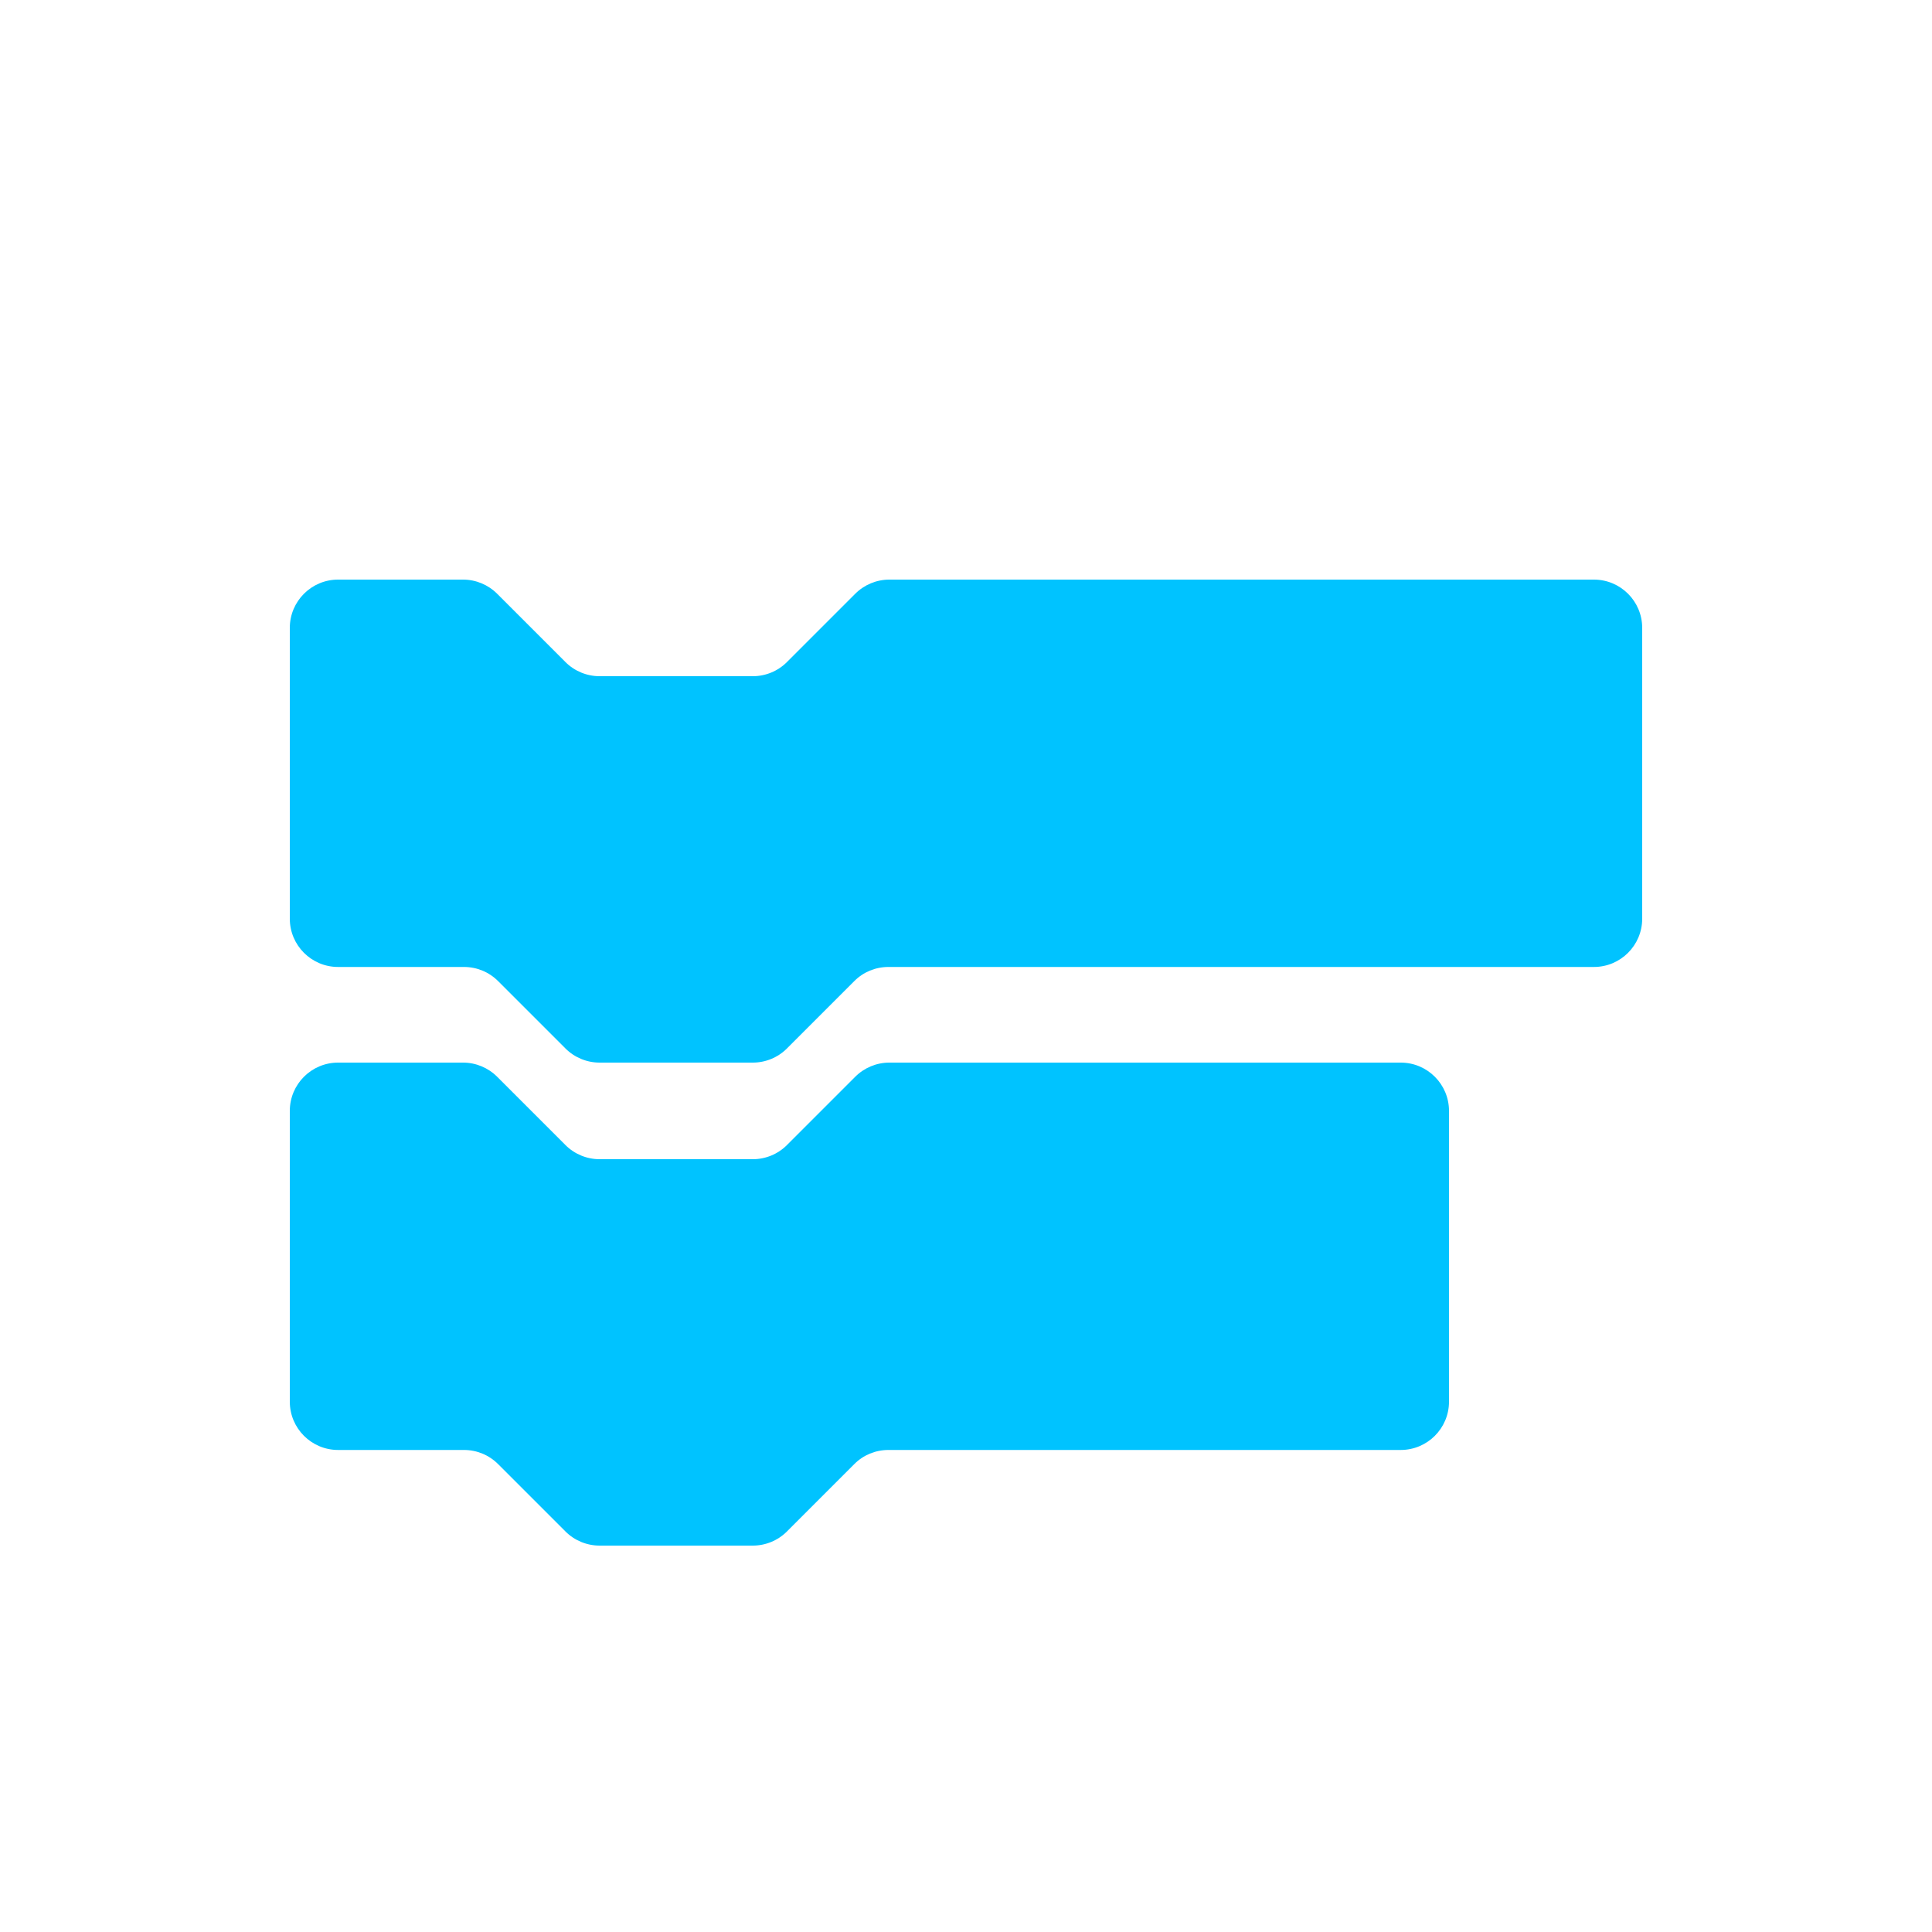
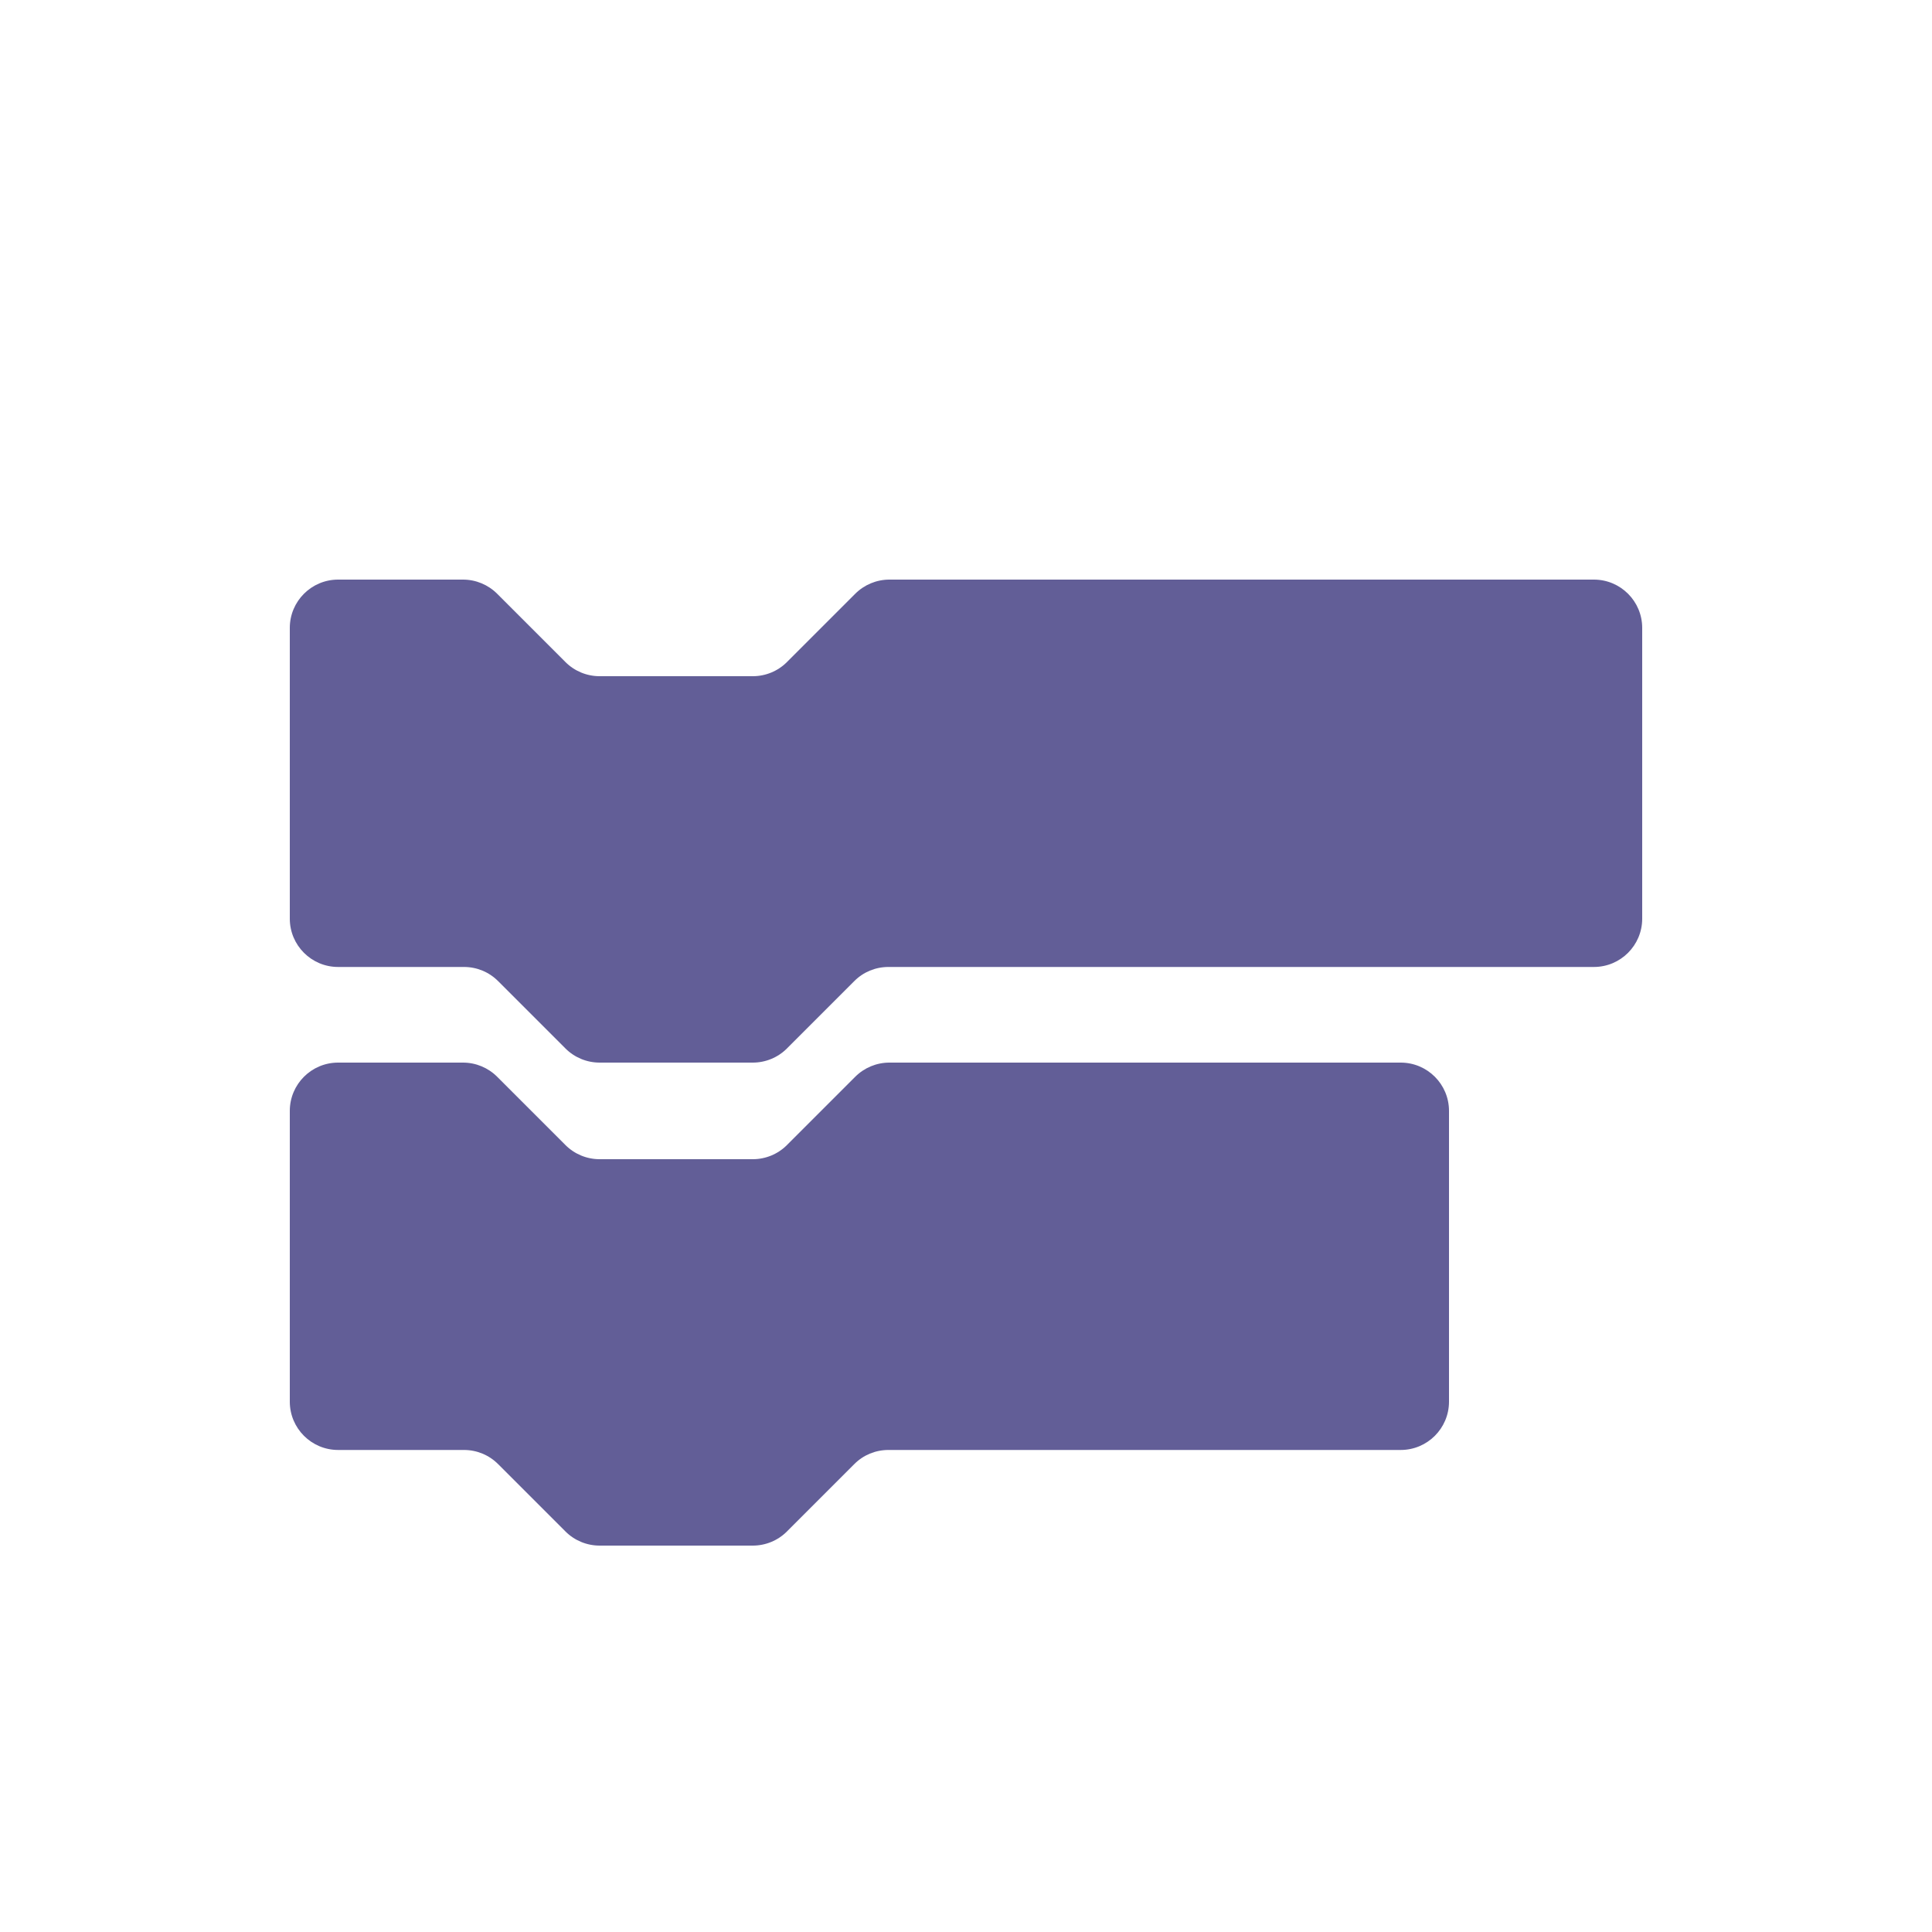
- <svg xmlns="http://www.w3.org/2000/svg" width="20px" height="20px" viewBox="0 0 20 20" version="1.1">
-   <defs />
+ <svg xmlns="http://www.w3.org/2000/svg" width="20px" height="20px" viewBox="0 0 20 20" version="1.1" id="svg1">
+   <defs id="defs1" />
  <g id="Code-V2" stroke="none" stroke-width="1" fill="none" fill-rule="evenodd">
-     <path d="M15,14.51 C15,14.786 14.776,15.01 14.5,15.01 L9.197,15.01 C9.064,15.01 8.937,15.062 8.844,15.156 L8.146,15.854 C8.053,15.947 7.926,16 7.793,16 L6.207,16 C6.074,16 5.947,15.947 5.854,15.854 L5.156,15.156 C5.062,15.062 4.936,15.01 4.803,15.01 L3.5,15.01 C3.224,15.01 3,14.786 3,14.51 L3,11.5 C3,11.224 3.224,11 3.5,11 L4.793,11 C4.926,11 5.053,11.053 5.146,11.146 L5.854,11.854 C5.947,11.947 6.074,12 6.207,12 L7.793,12 C7.926,12 8.053,11.947 8.146,11.854 L8.854,11.146 C8.947,11.053 9.074,11 9.207,11 L14.5,11 C14.776,11 15,11.224 15,11.5 L15,14.51 Z M17,9.51 C17,9.786 16.776,10.01 16.5,10.01 L9.197,10.01 C9.064,10.01 8.937,10.062 8.844,10.156 L8.146,10.854 C8.053,10.947 7.926,11 7.793,11 L6.207,11 C6.074,11 5.947,10.947 5.854,10.854 L5.156,10.156 C5.062,10.062 4.936,10.01 4.803,10.01 L3.5,10.01 C3.224,10.01 3,9.786 3,9.51 L3,6.5 C3,6.224 3.224,6 3.5,6 L4.793,6 C4.926,6 5.053,6.053 5.146,6.146 L5.854,6.854 C5.947,6.947 6.074,7 6.207,7 L7.793,7 C7.926,7 8.053,6.947 8.146,6.854 L8.854,6.146 C8.947,6.053 9.074,6 9.207,6 L16.5,6 C16.776,6 17,6.224 17,6.5 L17,9.51 Z" id="Code" fill="#00C3FF" />
+     <path d="M15,14.51 C15,14.786 14.776,15.01 14.5,15.01 L9.197,15.01 C9.064,15.01 8.937,15.062 8.844,15.156 L8.146,15.854 C8.053,15.947 7.926,16 7.793,16 L6.207,16 C6.074,16 5.947,15.947 5.854,15.854 L5.156,15.156 C5.062,15.062 4.936,15.01 4.803,15.01 L3.5,15.01 C3.224,15.01 3,14.786 3,14.51 L3,11.5 C3,11.224 3.224,11 3.5,11 L4.793,11 C4.926,11 5.053,11.053 5.146,11.146 L5.854,11.854 C5.947,11.947 6.074,12 6.207,12 L7.793,12 C7.926,12 8.053,11.947 8.146,11.854 L8.854,11.146 C8.947,11.053 9.074,11 9.207,11 L14.5,11 C14.776,11 15,11.224 15,11.5 L15,14.51 Z M17,9.51 C17,9.786 16.776,10.01 16.5,10.01 L9.197,10.01 C9.064,10.01 8.937,10.062 8.844,10.156 L8.146,10.854 C8.053,10.947 7.926,11 7.793,11 L6.207,11 C6.074,11 5.947,10.947 5.854,10.854 L5.156,10.156 C5.062,10.062 4.936,10.01 4.803,10.01 L3.5,10.01 C3.224,10.01 3,9.786 3,9.51 L3,6.5 C3,6.224 3.224,6 3.5,6 L4.793,6 C4.926,6 5.053,6.053 5.146,6.146 L5.854,6.854 C5.947,6.947 6.074,7 6.207,7 L7.793,7 C7.926,7 8.053,6.947 8.146,6.854 L8.854,6.146 C8.947,6.053 9.074,6 9.207,6 L16.5,6 C16.776,6 17,6.224 17,6.5 L17,9.51 Z" id="Code" fill="#00C3FF" style="fill:#625e97;fill-opacity:1" />
  </g>
</svg>
